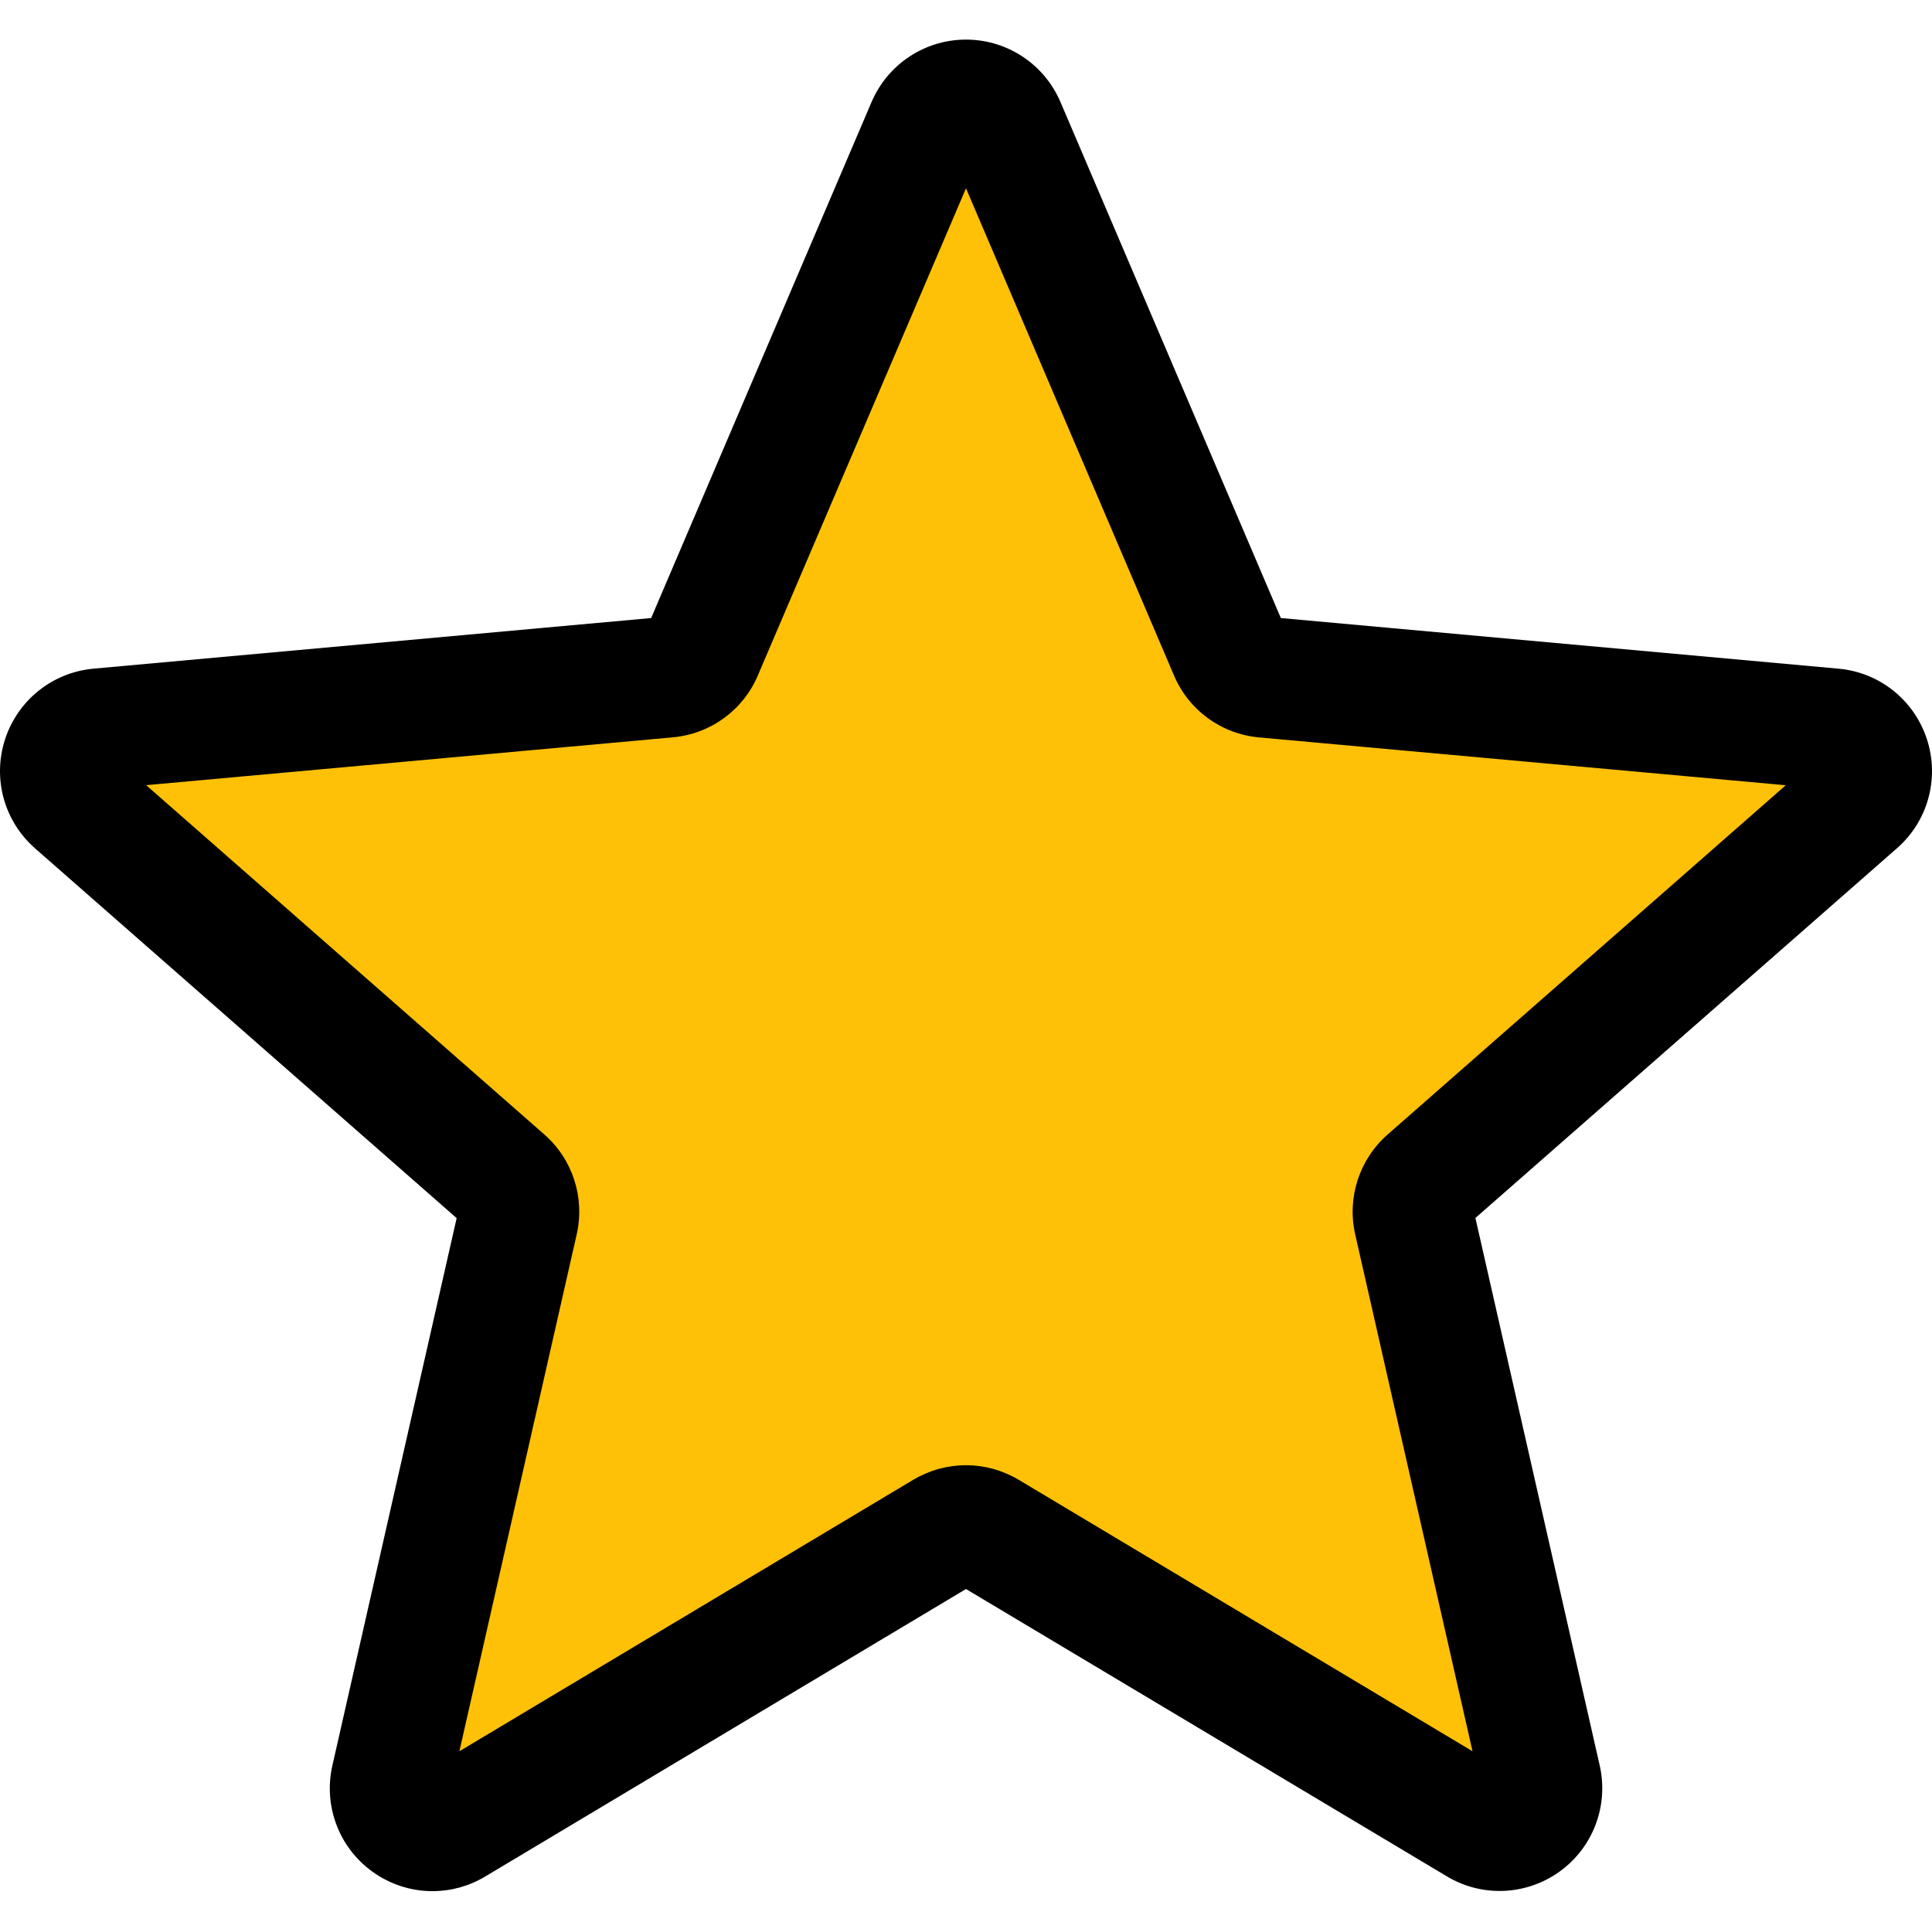
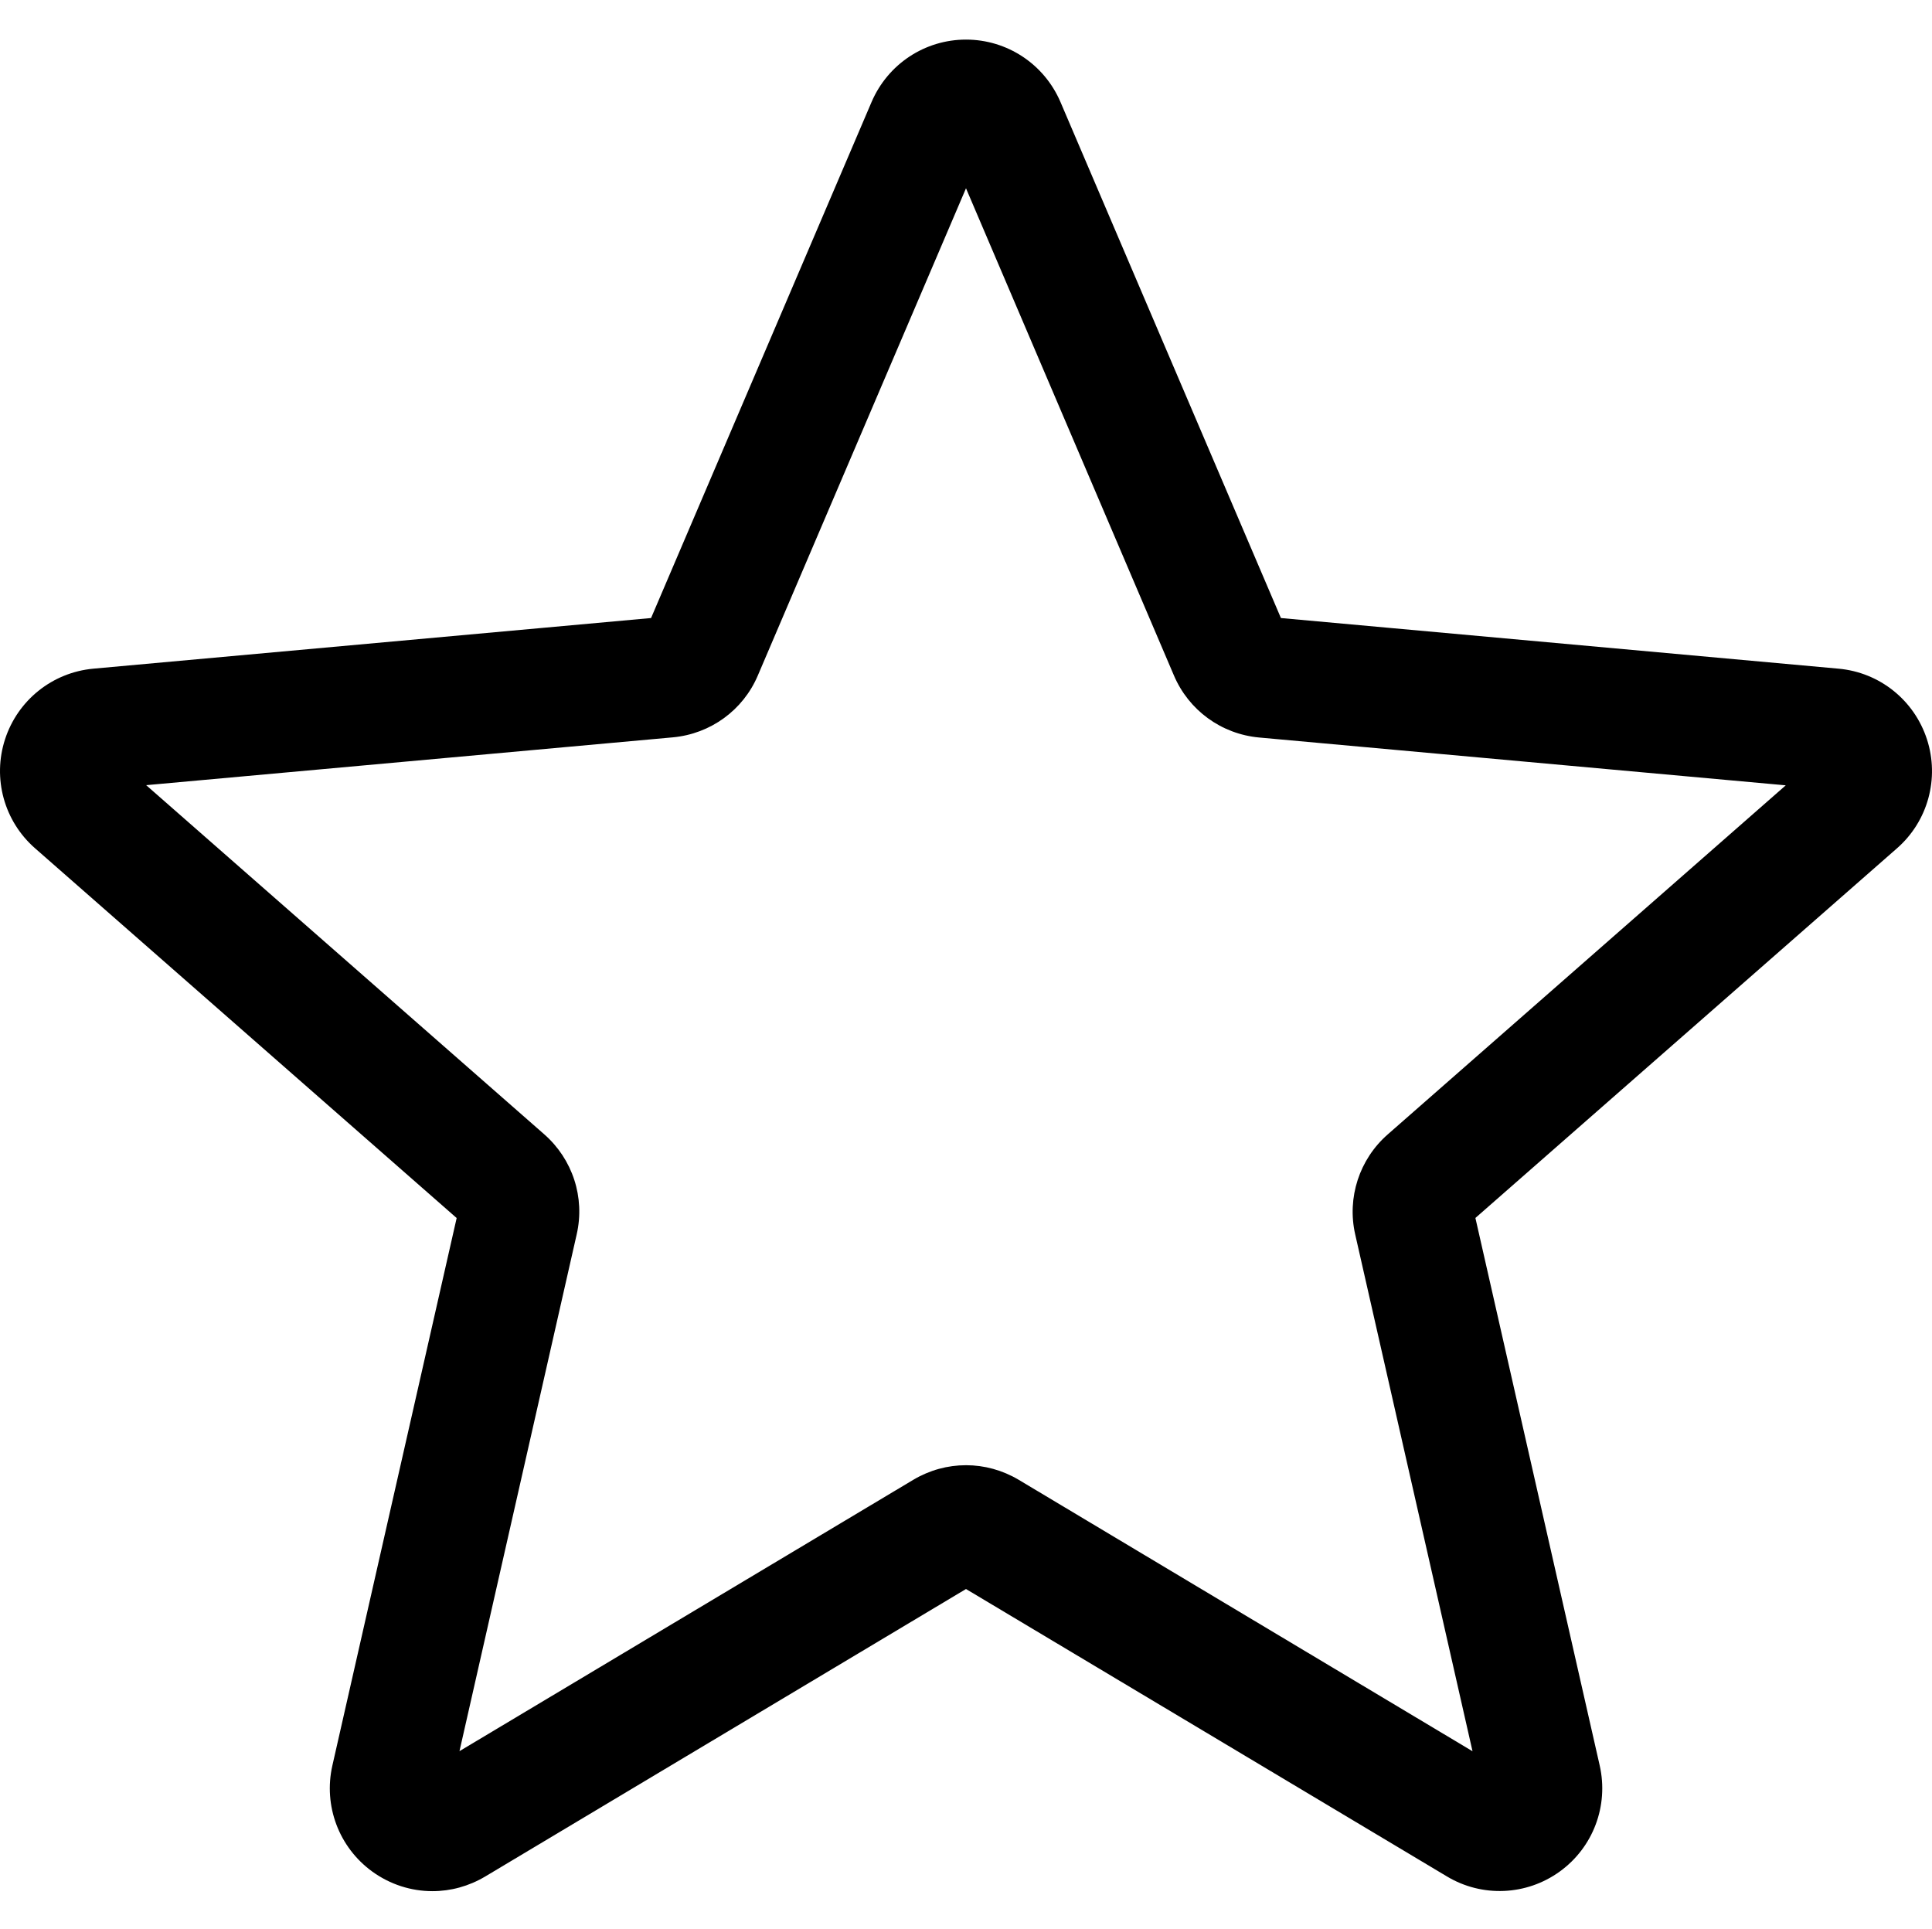
- <svg xmlns="http://www.w3.org/2000/svg" viewBox="0 -10 511.986 511">
-   <path d="m499.574 188.504c-3.199-9.922-11.988-16.938-22.398-17.898l-141.355-12.844-55.895-130.836c-4.117-9.578-13.504-15.766-23.934-15.766-10.434 0-19.82 6.207-23.938 15.809l-55.891 130.816-141.379 12.84c-10.387.941-19.176 7.957-22.379 17.879-3.219 9.922-.234 20.777 7.617 27.648l106.859 93.695-31.512 138.773c-2.301 10.199 1.664 20.734 10.137 26.879 4.52 3.328 9.875 4.992 15.23 4.992 4.629 0 9.238-1.234 13.355-3.711l121.898-72.895 121.875 72.875c8.918 5.352 20.16 4.883 28.609-1.238 8.469-6.145 12.438-16.684 10.133-26.883l-31.508-138.77 106.859-93.699c7.848-6.867 10.836-17.727 7.613-27.668zm0 0" fill="#ffc107" />
-   <path d="m114.617 491.137c-5.633 0-11.203-1.746-15.957-5.184-8.855-6.398-12.992-17.43-10.582-28.094l32.938-145.066-111.703-97.965c-8.211-7.188-11.348-18.516-7.977-28.906 3.371-10.367 12.543-17.727 23.402-18.73l147.82-13.418 58.41-136.746c4.309-10.047 14.121-16.535 25.023-16.535 10.902 0 20.715 6.488 25.023 16.512l58.41 136.77 147.797 13.418c10.883.98 20.055 8.344 23.426 18.711 3.371 10.387.254 21.738-7.98 28.906l-111.68 97.941 32.938 145.066c2.414 10.668-1.727 21.695-10.578 28.094-8.812 6.379-20.566 6.914-29.891 1.324l-127.465-76.16-127.445 76.203c-4.309 2.582-9.109 3.859-13.93 3.859zm141.375-112.871c4.844 0 9.641 1.301 13.953 3.859l120.277 71.938-31.086-136.941c-2.219-9.77 1.09-19.926 8.621-26.516l105.473-92.523-139.543-12.672c-10.004-.895-18.668-7.188-22.594-16.469l-55.102-129.047-55.148 129.066c-3.902 9.238-12.562 15.531-22.59 16.43l-139.52 12.672 105.469 92.52c7.555 6.594 10.84 16.77 8.621 26.539l-31.082 136.941 120.277-71.938c4.328-2.559 9.129-3.859 13.973-3.859zm-84.586-221.824v.02zm169.152-.066v.023s0 0 0-.023zm0 0" />
+ <svg xmlns="http://www.w3.org/2000/svg" viewBox="0 -10 511.987 511" fill="black">
+   <path d="m114.594 491.141c-5.609 0-11.18-1.75-15.934-5.188-8.855-6.418-12.992-17.449-10.582-28.094l32.938-145.09-111.703-97.961c-8.211-7.168-11.348-18.52-7.977-28.906 3.371-10.367 12.543-17.707 23.402-18.711l147.797-13.418 58.434-136.746c4.309-10.047 14.121-16.535 25.023-16.535 10.902 0 20.715 6.488 25.023 16.512l58.434 136.77 147.773 13.418c10.883.98 20.055 8.344 23.426 18.711 3.371 10.367.254 21.738-7.957 28.906l-111.703 97.941 32.938 145.086c2.414 10.668-1.727 21.699-10.578 28.098-8.832 6.398-20.609 6.891-29.91 1.301l-127.445-76.16-127.445 76.203c-4.309 2.559-9.109 3.863-13.953 3.863zm141.398-112.875c4.844 0 9.641 1.301 13.953 3.859l120.277 71.938-31.086-136.941c-2.219-9.746 1.09-19.922 8.621-26.516l105.473-92.5-139.543-12.672c-10.047-.918-18.688-7.234-22.613-16.492l-55.082-129.047-55.148 129.066c-3.883 9.195-12.523 15.512-22.547 16.43l-139.562 12.672 105.469 92.5c7.555 6.613 10.859 16.77 8.621 26.539l-31.062 136.938 120.277-71.914c4.309-2.559 9.109-3.859 13.953-3.859zm-84.586-221.848s0 .023-.023.043zm169.129-.062.023.043c0-.023 0-.023-.023-.043zm0 0" />
</svg>
